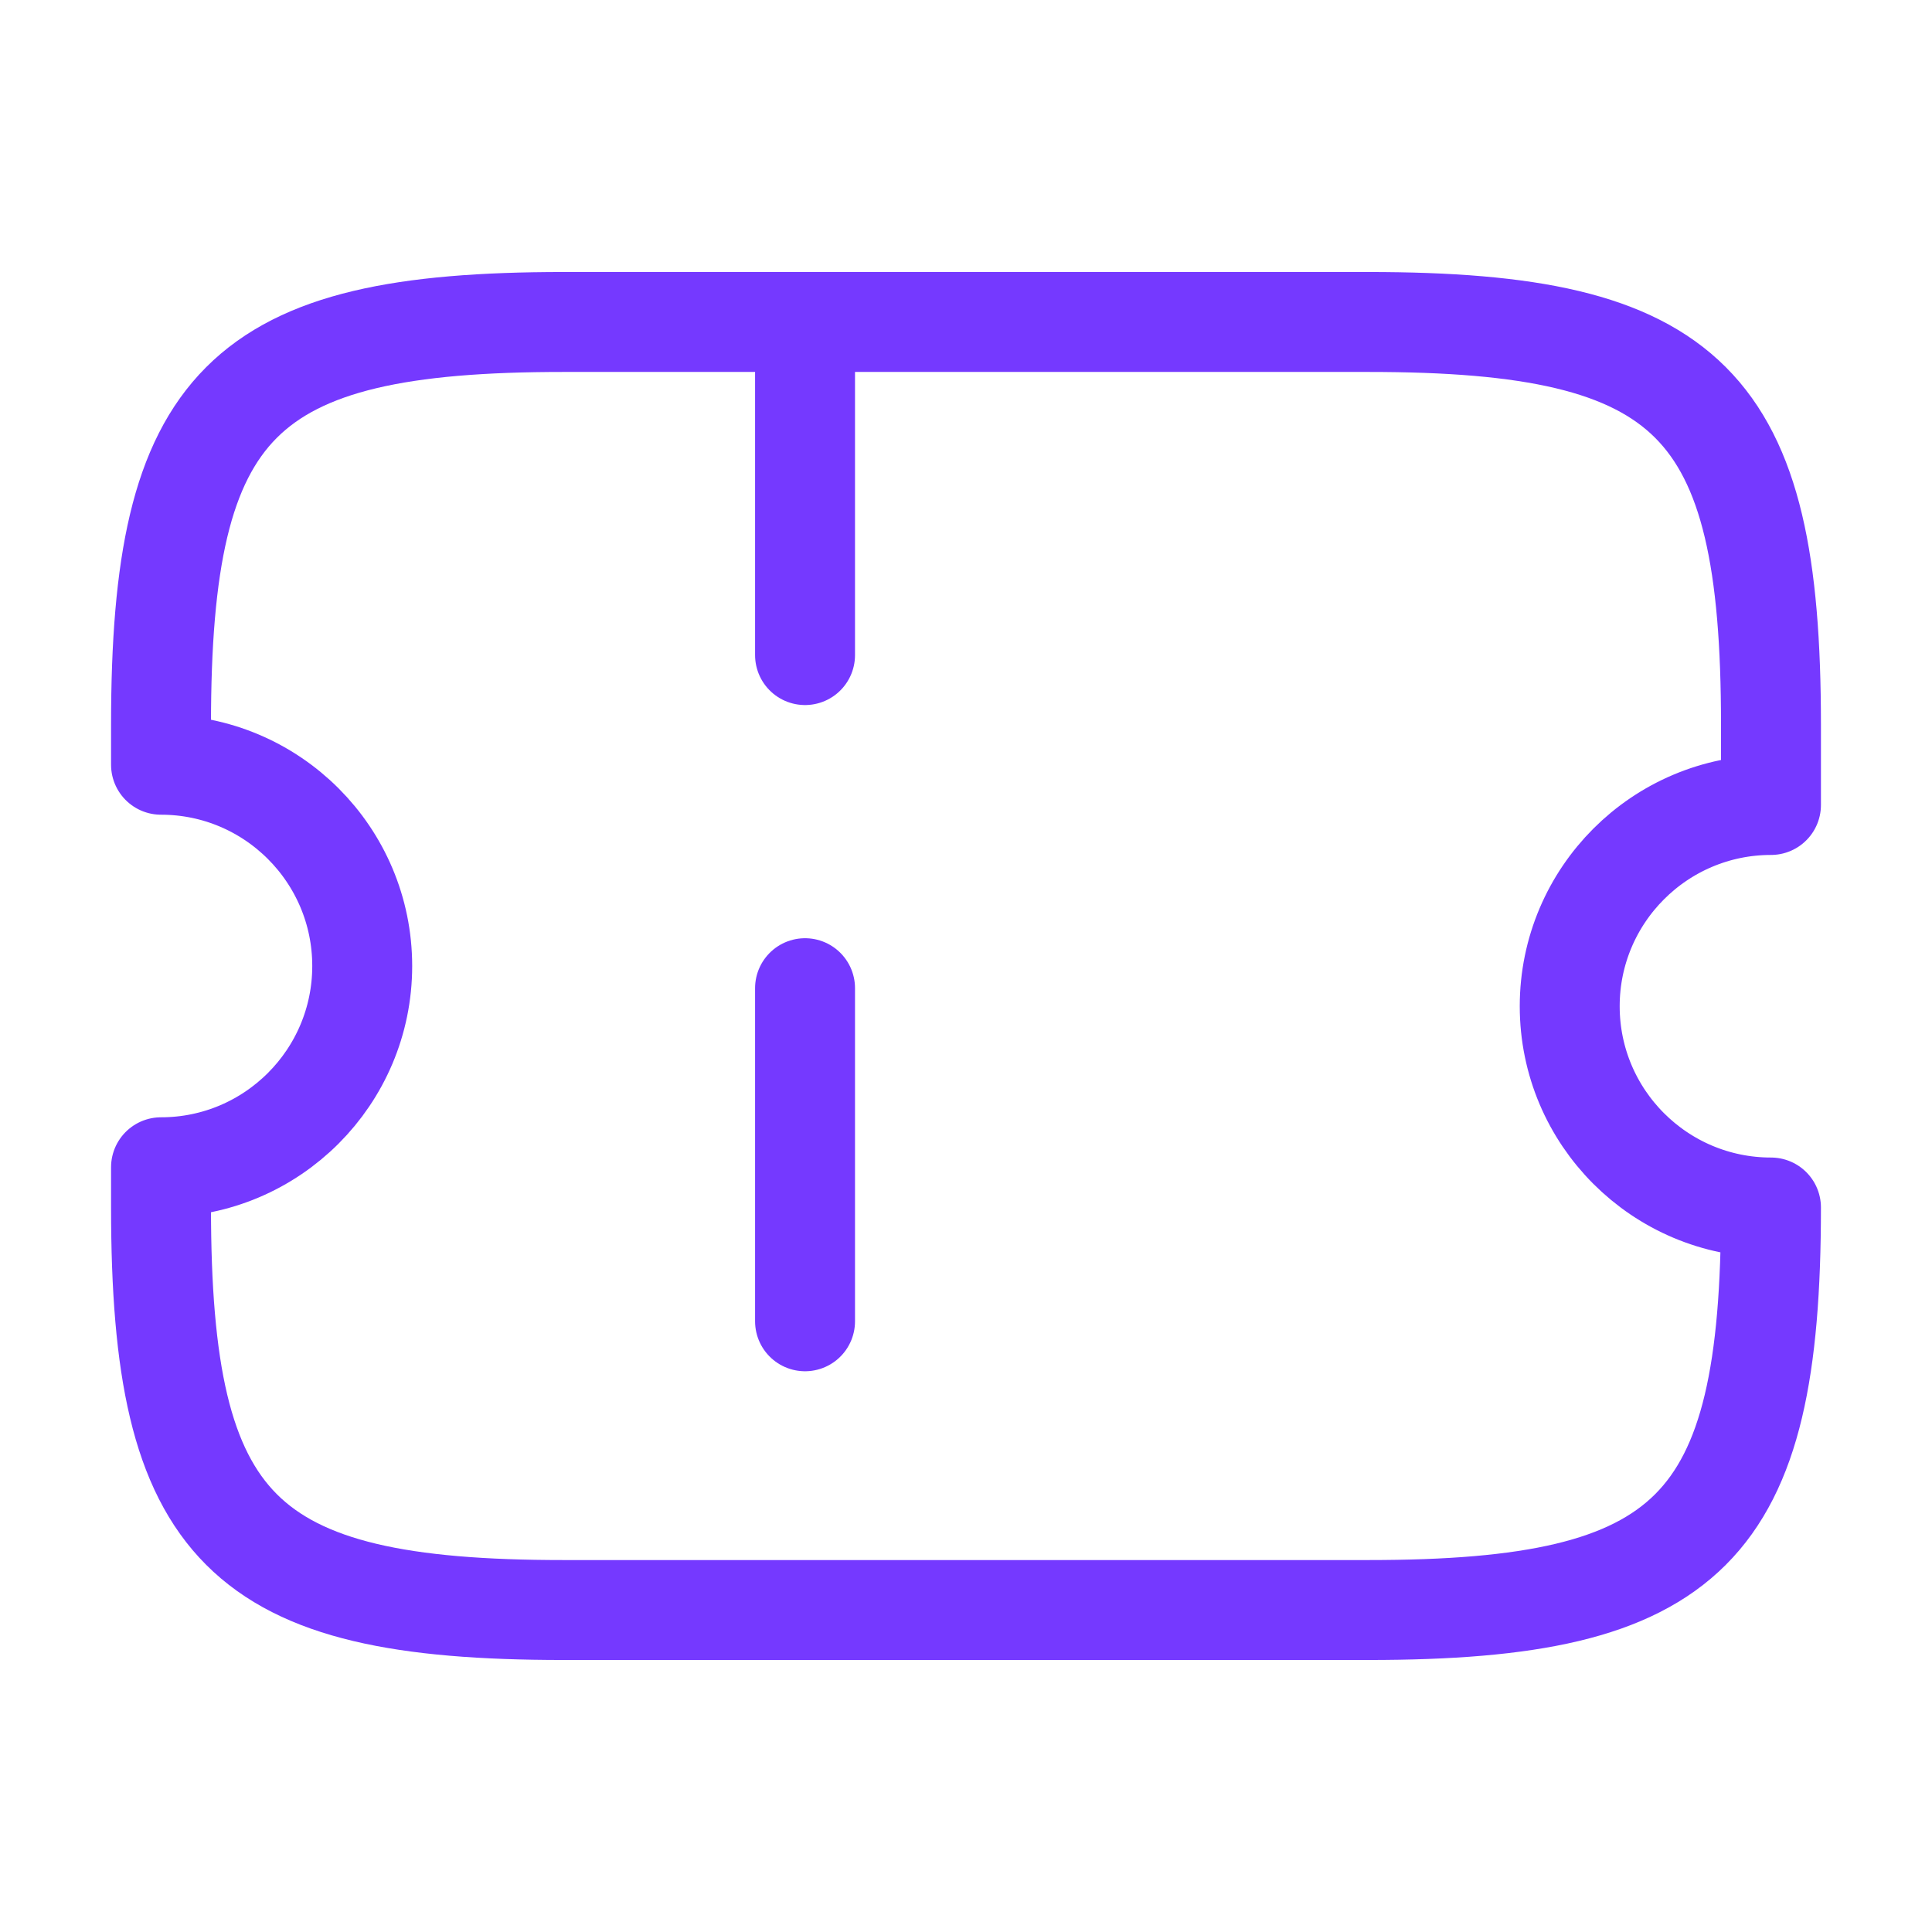
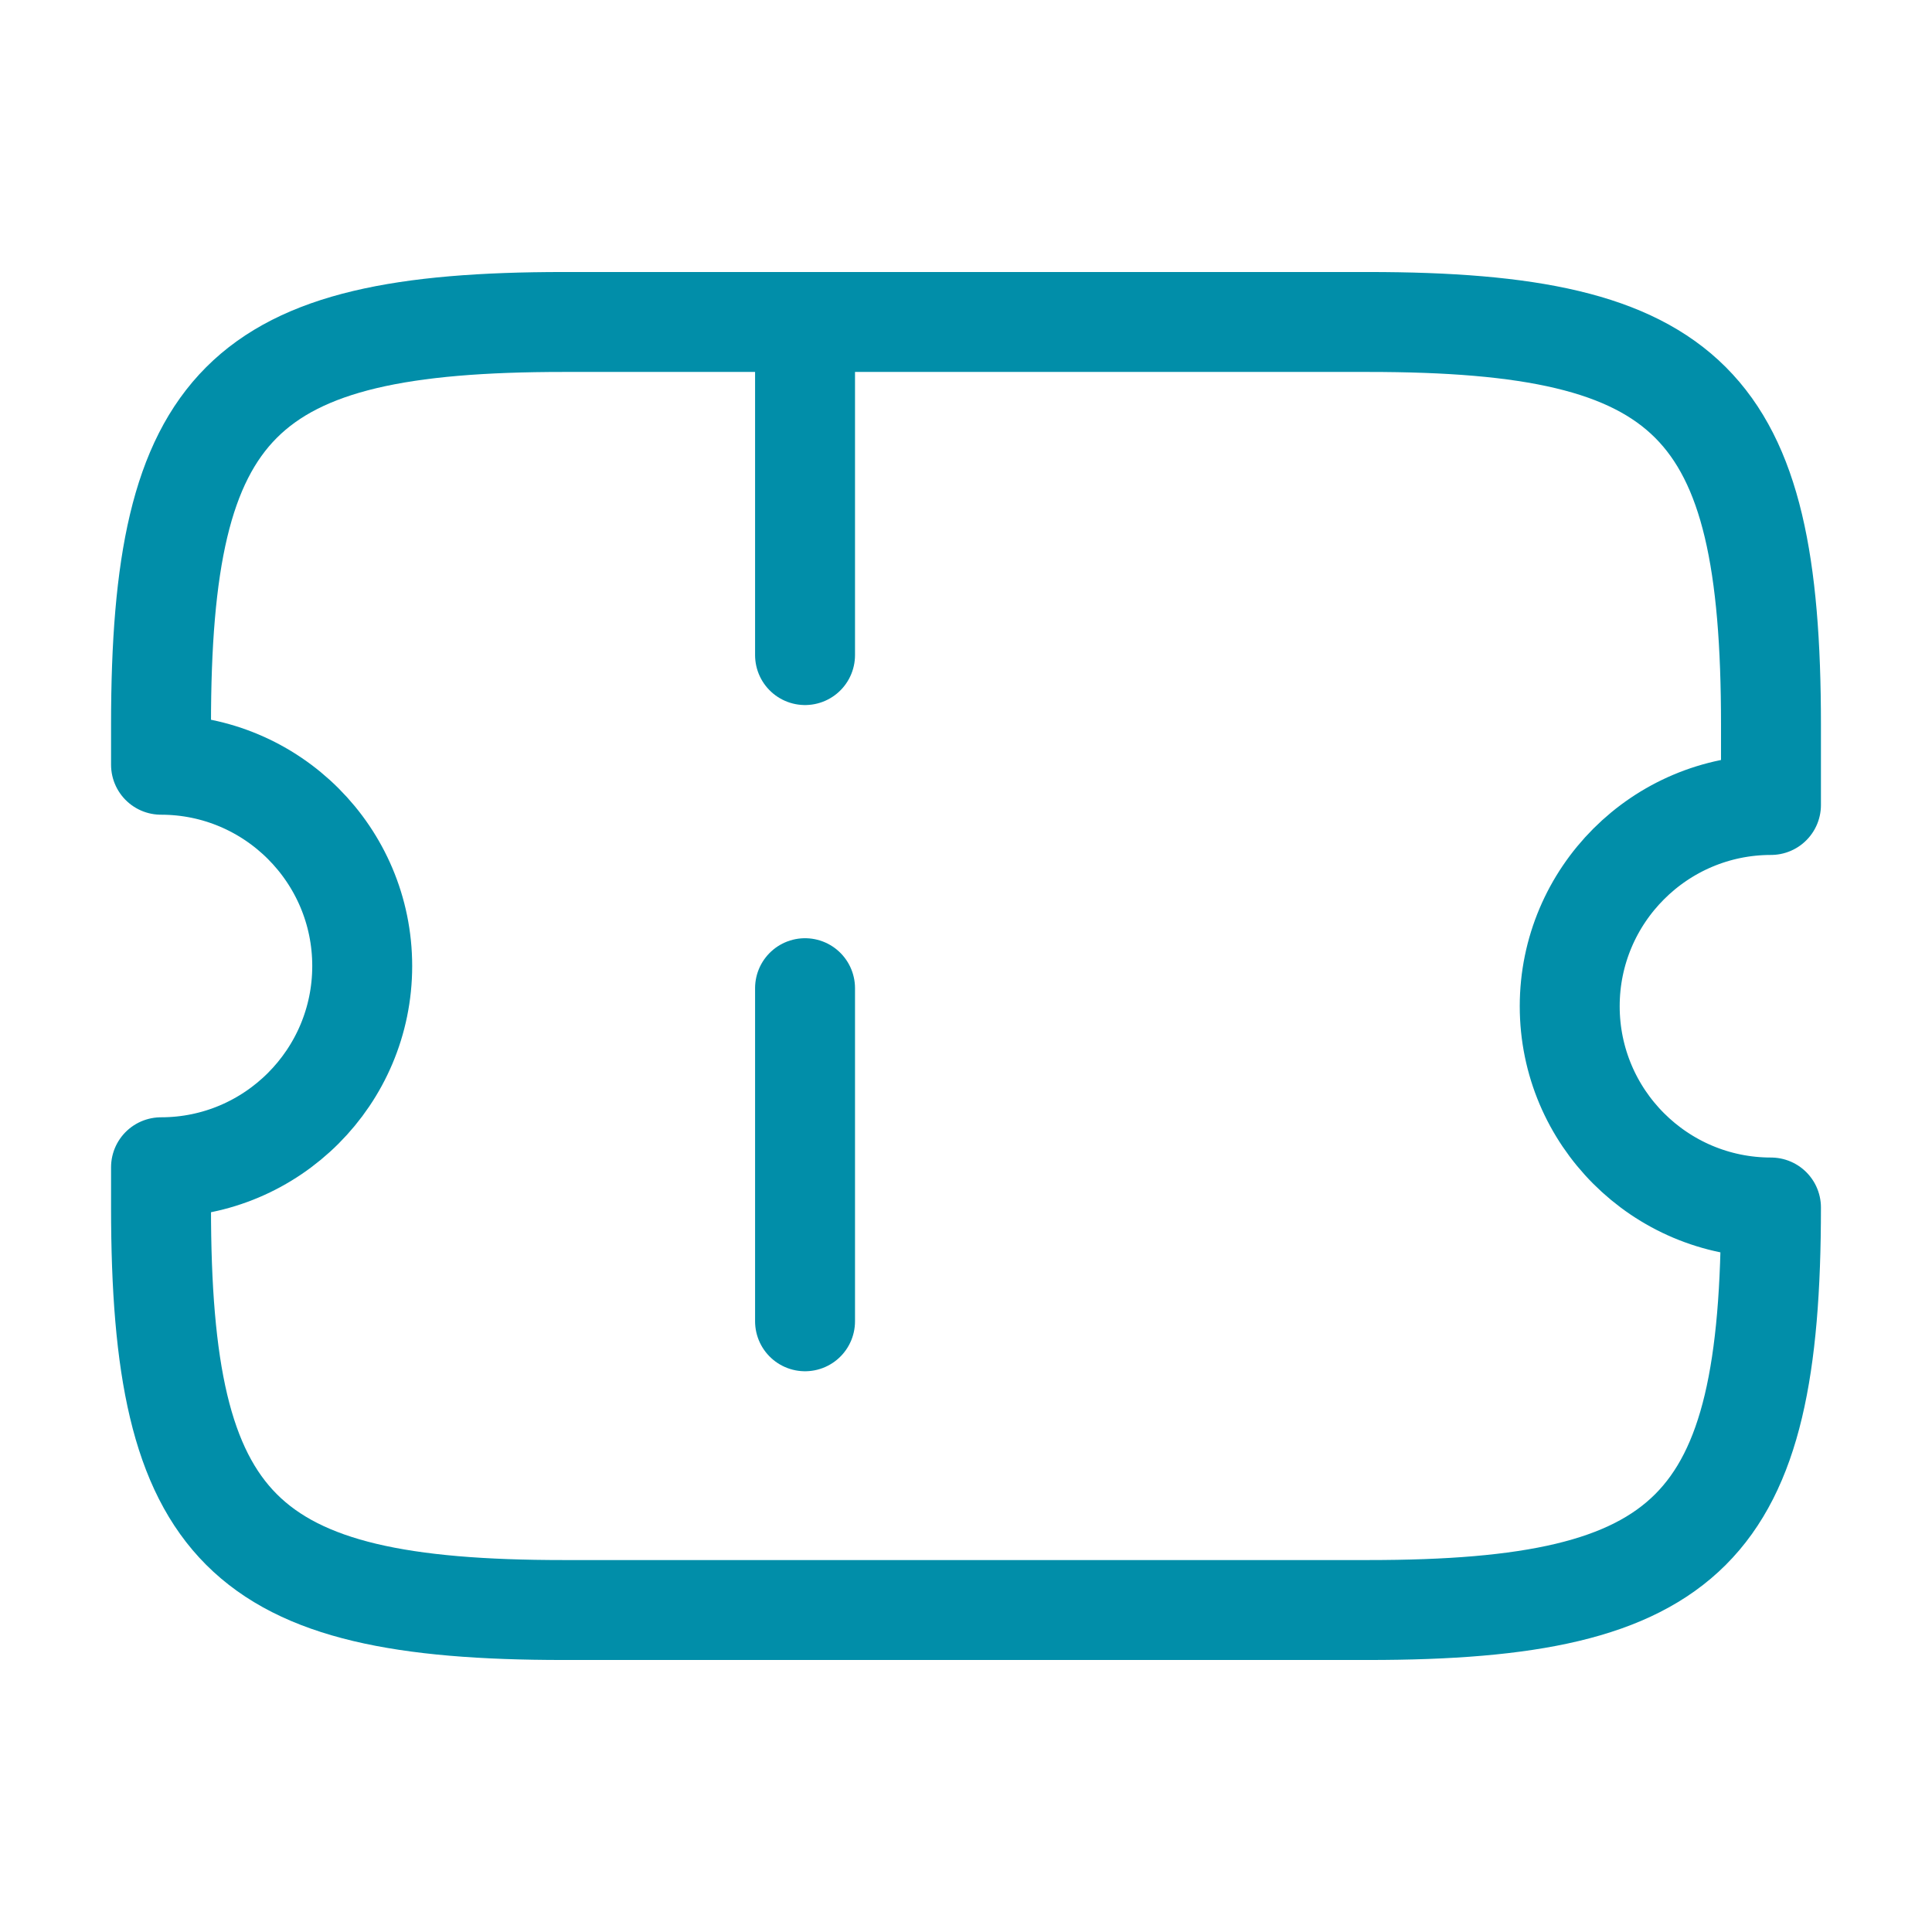
<svg xmlns="http://www.w3.org/2000/svg" width="29" height="29" viewBox="0 0 29 29" fill="none">
-   <path d="M23.562 15.104C23.562 13.437 24.916 12.083 26.583 12.083V10.875C26.583 6.042 25.375 4.833 20.541 4.833H8.458C3.625 4.833 2.417 6.042 2.417 10.875V11.479C4.084 11.479 5.437 12.832 5.437 14.5C5.437 16.167 4.084 17.521 2.417 17.521V18.125C2.417 22.958 3.625 24.167 8.458 24.167H20.541C25.375 24.167 26.583 22.958 26.583 18.125C24.916 18.125 23.562 16.772 23.562 15.104Z" stroke="#7539FF" stroke-width="1.5" stroke-linecap="round" stroke-linejoin="round" />
-   <path d="M12.084 4.833L12.084 24.167" stroke="#7539FF" stroke-width="1.5" stroke-linecap="round" stroke-linejoin="round" stroke-dasharray="5 5" />
+   <path d="M23.562 15.104C23.562 13.437 24.916 12.083 26.583 12.083V10.875C26.583 6.042 25.375 4.833 20.541 4.833H8.458C3.625 4.833 2.417 6.042 2.417 10.875V11.479C4.084 11.479 5.437 12.832 5.437 14.5C5.437 16.167 4.084 17.521 2.417 17.521V18.125C2.417 22.958 3.625 24.167 8.458 24.167H20.541C25.375 24.167 26.583 22.958 26.583 18.125C24.916 18.125 23.562 16.772 23.562 15.104Z" stroke="#018ea9" stroke-width="1.5" stroke-linecap="round" stroke-linejoin="round" />
+   <path d="M12.084 4.833L12.084 24.167" stroke="#018ea9" stroke-width="1.5" stroke-linecap="round" stroke-linejoin="round" stroke-dasharray="5 5" />
</svg>
